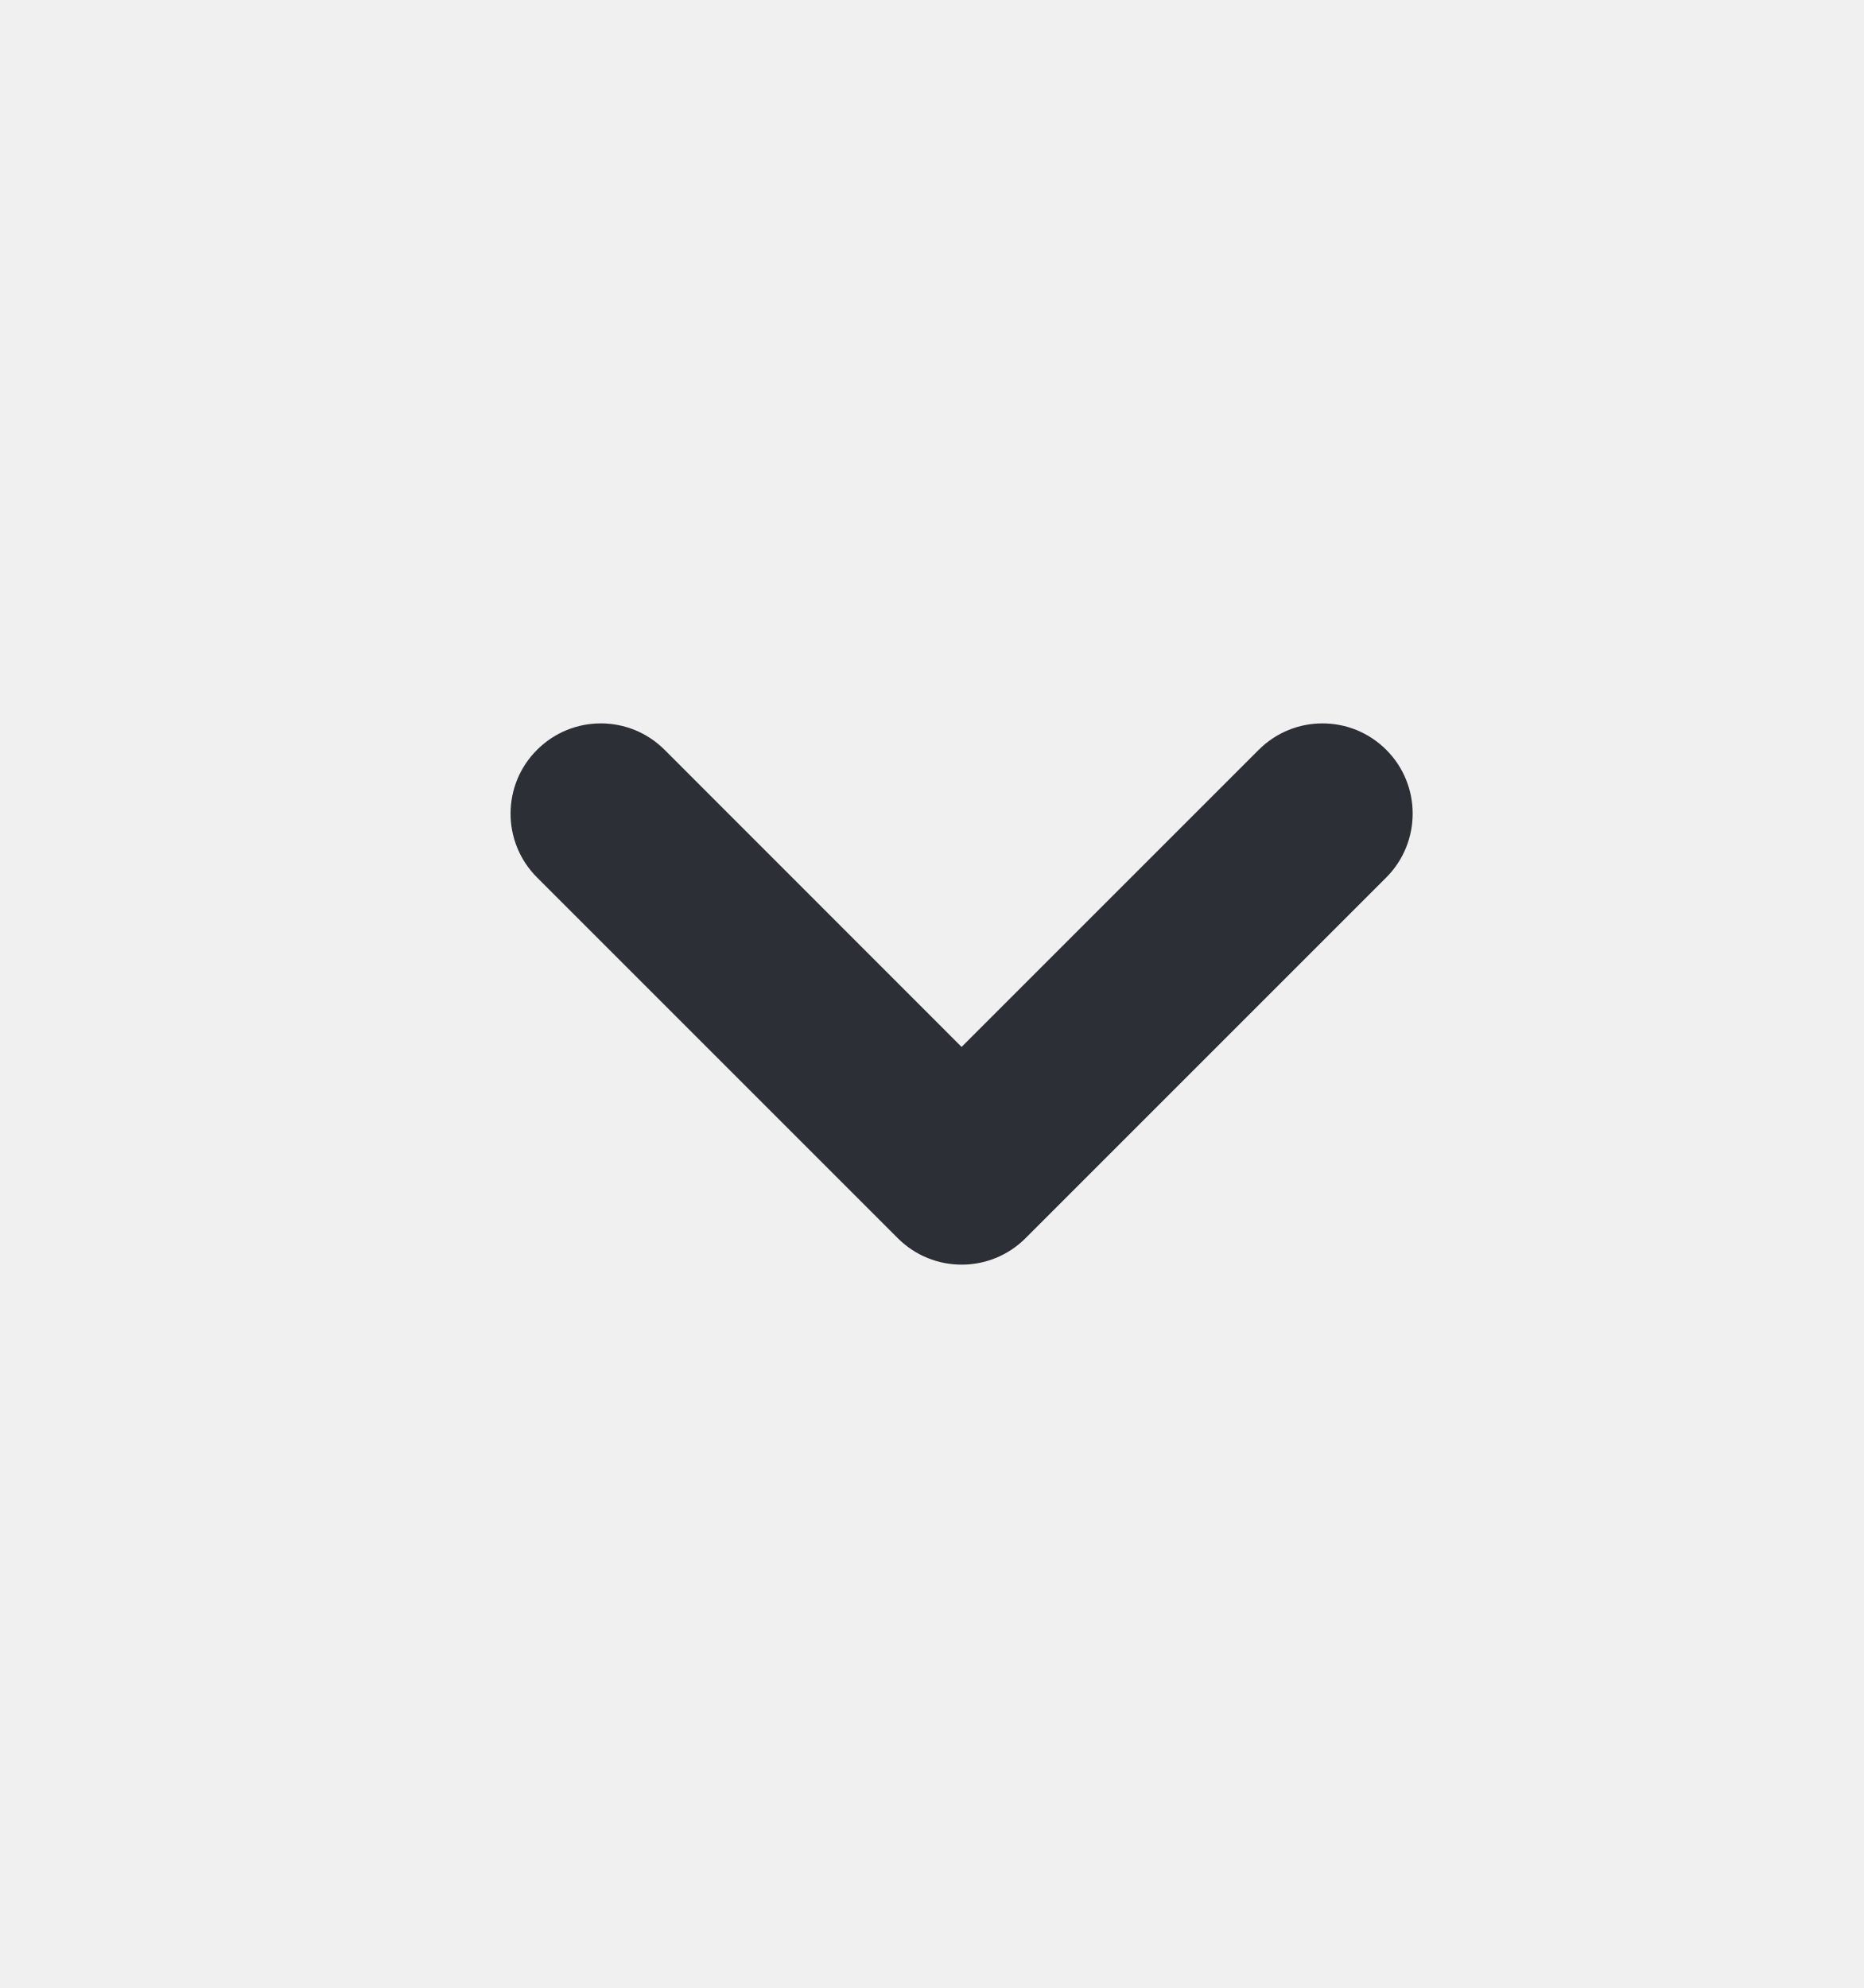
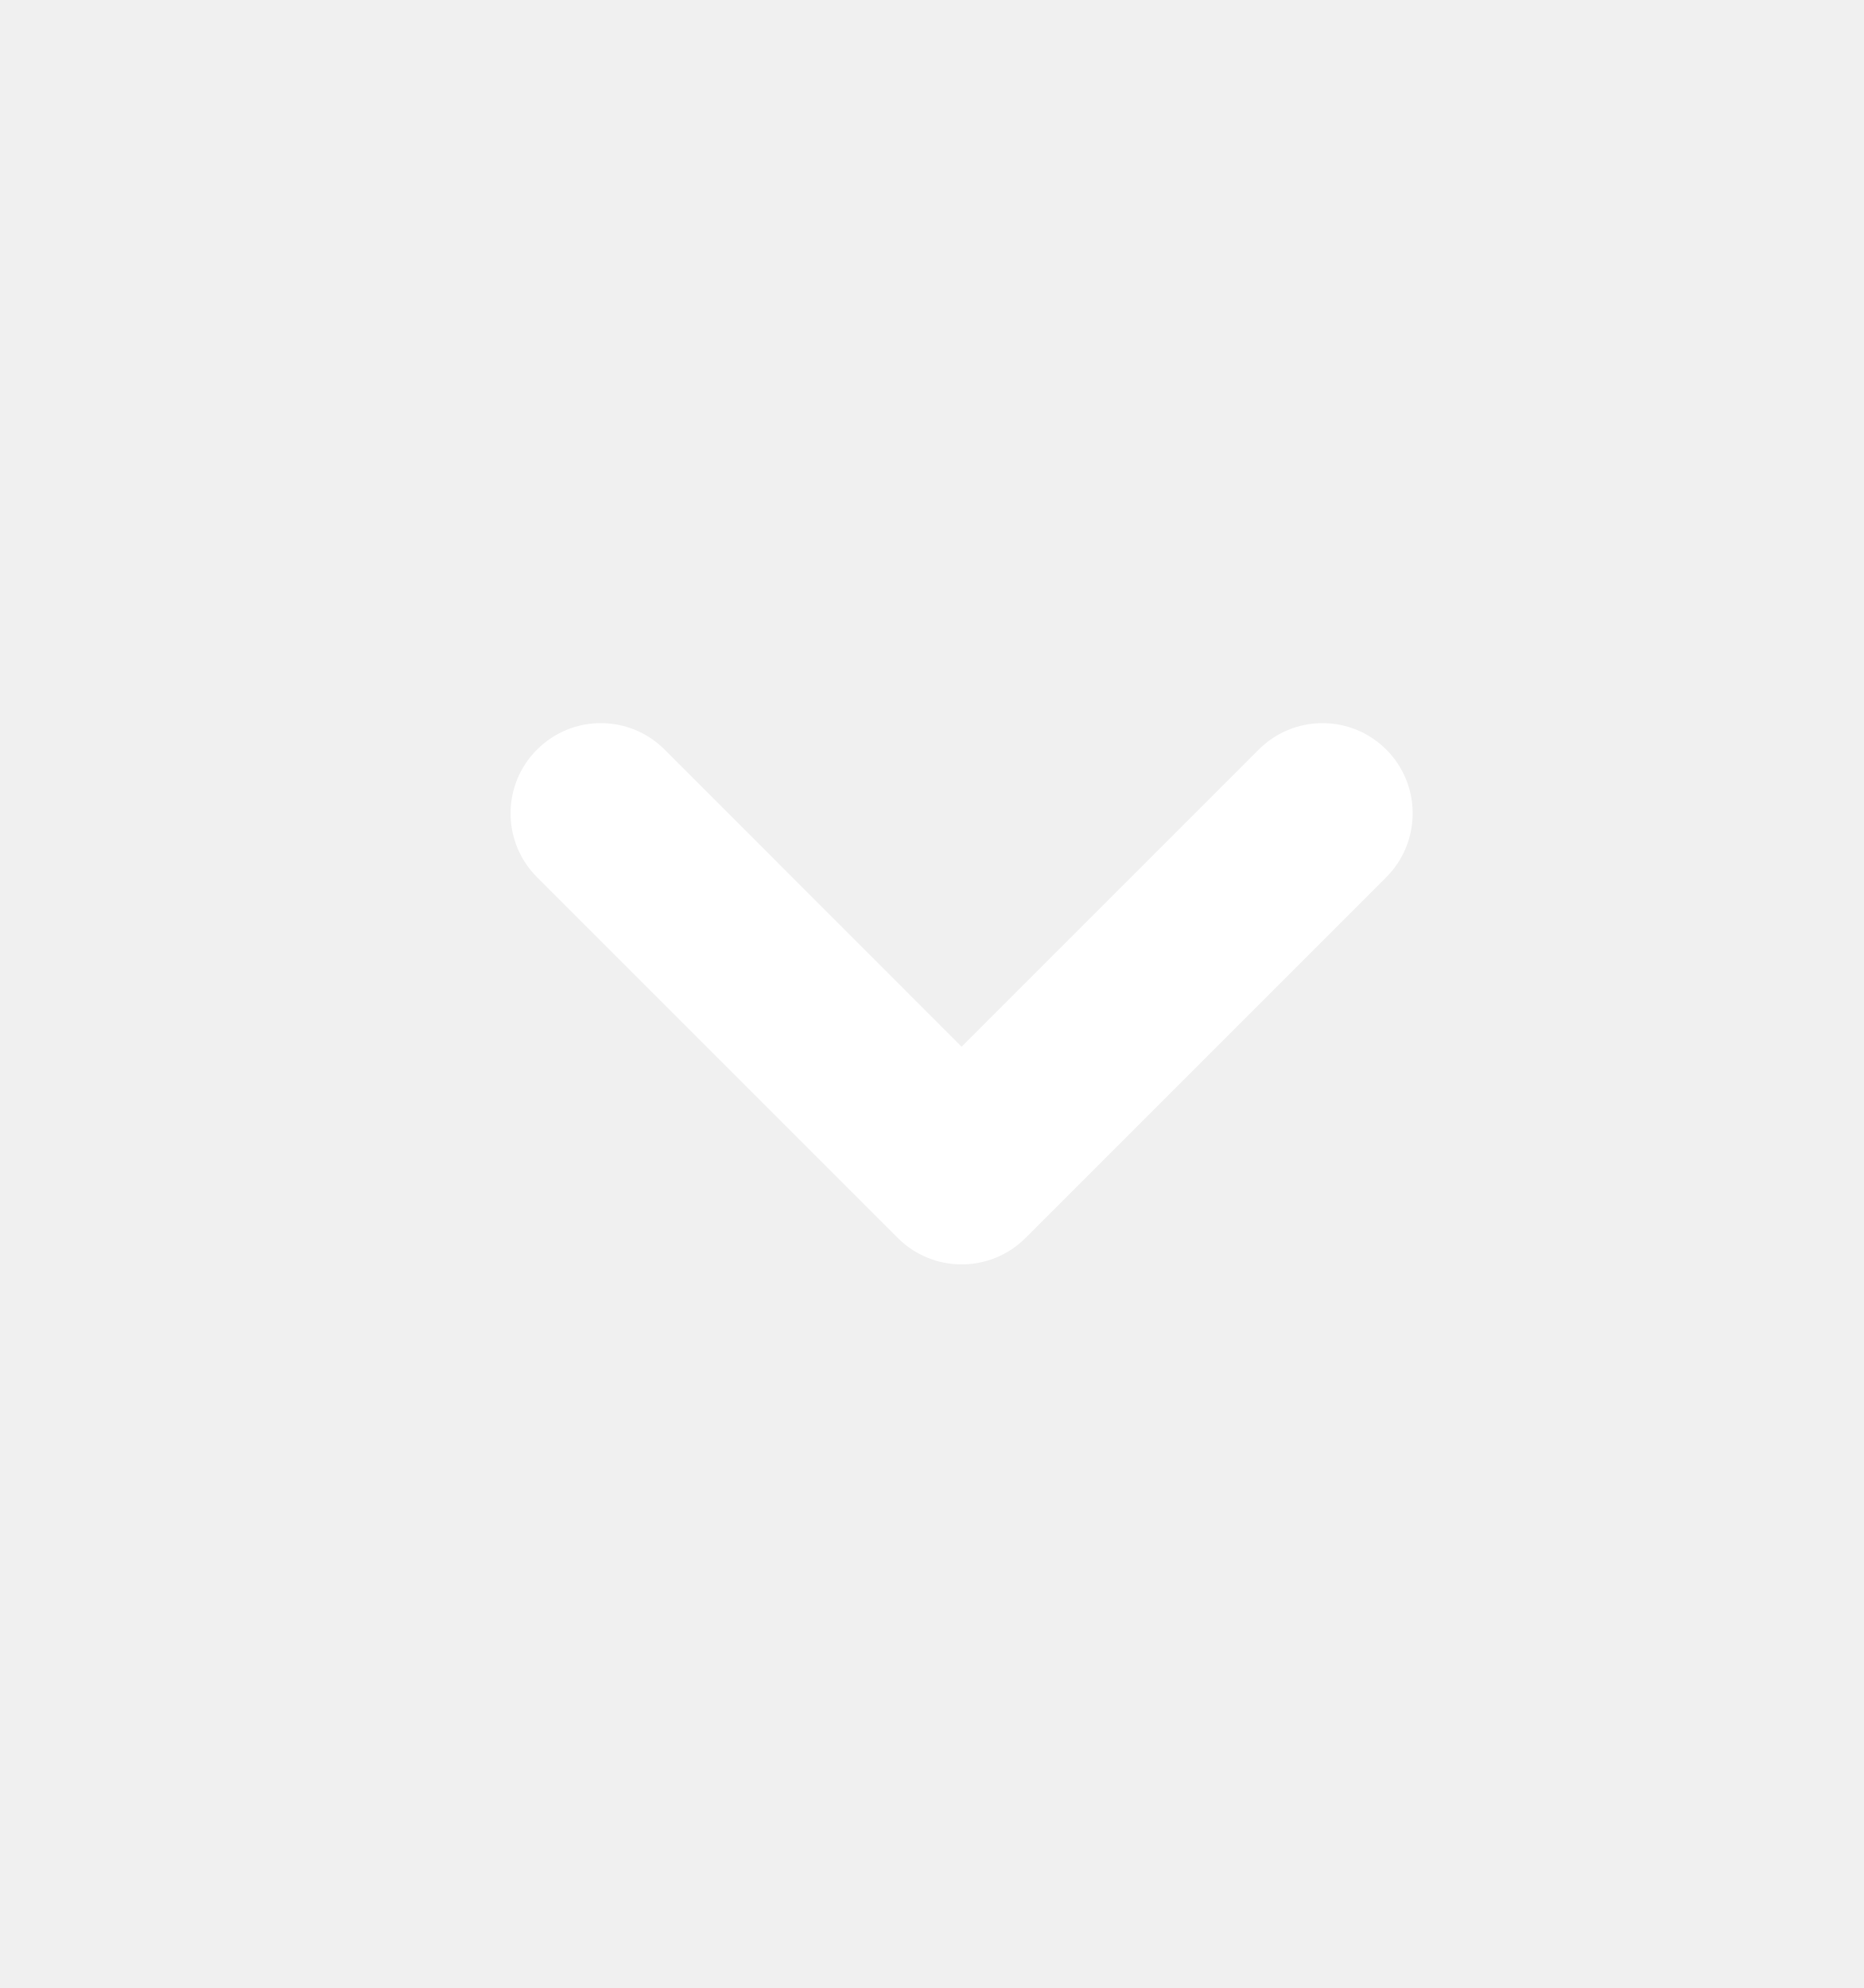
<svg xmlns="http://www.w3.org/2000/svg" width="15" height="16" viewBox="0 0 15 16" fill="none">
-   <path fill-rule="evenodd" clip-rule="evenodd" d="M4.322 6.035C4.606 5.751 5.065 5.751 5.349 6.035L7.739 8.426L10.13 6.035C10.414 5.751 10.873 5.751 11.157 6.035C11.44 6.318 11.44 6.778 11.157 7.062L8.253 9.966C7.969 10.249 7.51 10.249 7.226 9.966L4.322 7.062C4.038 6.778 4.038 6.318 4.322 6.035Z" fill="#2D2F36" />
+   <path fill-rule="evenodd" clip-rule="evenodd" d="M4.322 6.033C4.606 5.749 5.065 5.749 5.349 6.033L7.739 8.424L10.13 6.033C10.414 5.749 10.873 5.749 11.157 6.033C11.44 6.316 11.44 6.776 11.157 7.06L8.253 9.964C7.969 10.247 7.51 10.247 7.226 9.964L4.322 7.06C4.038 6.776 4.038 6.316 4.322 6.033Z" fill="white" />
</svg>
